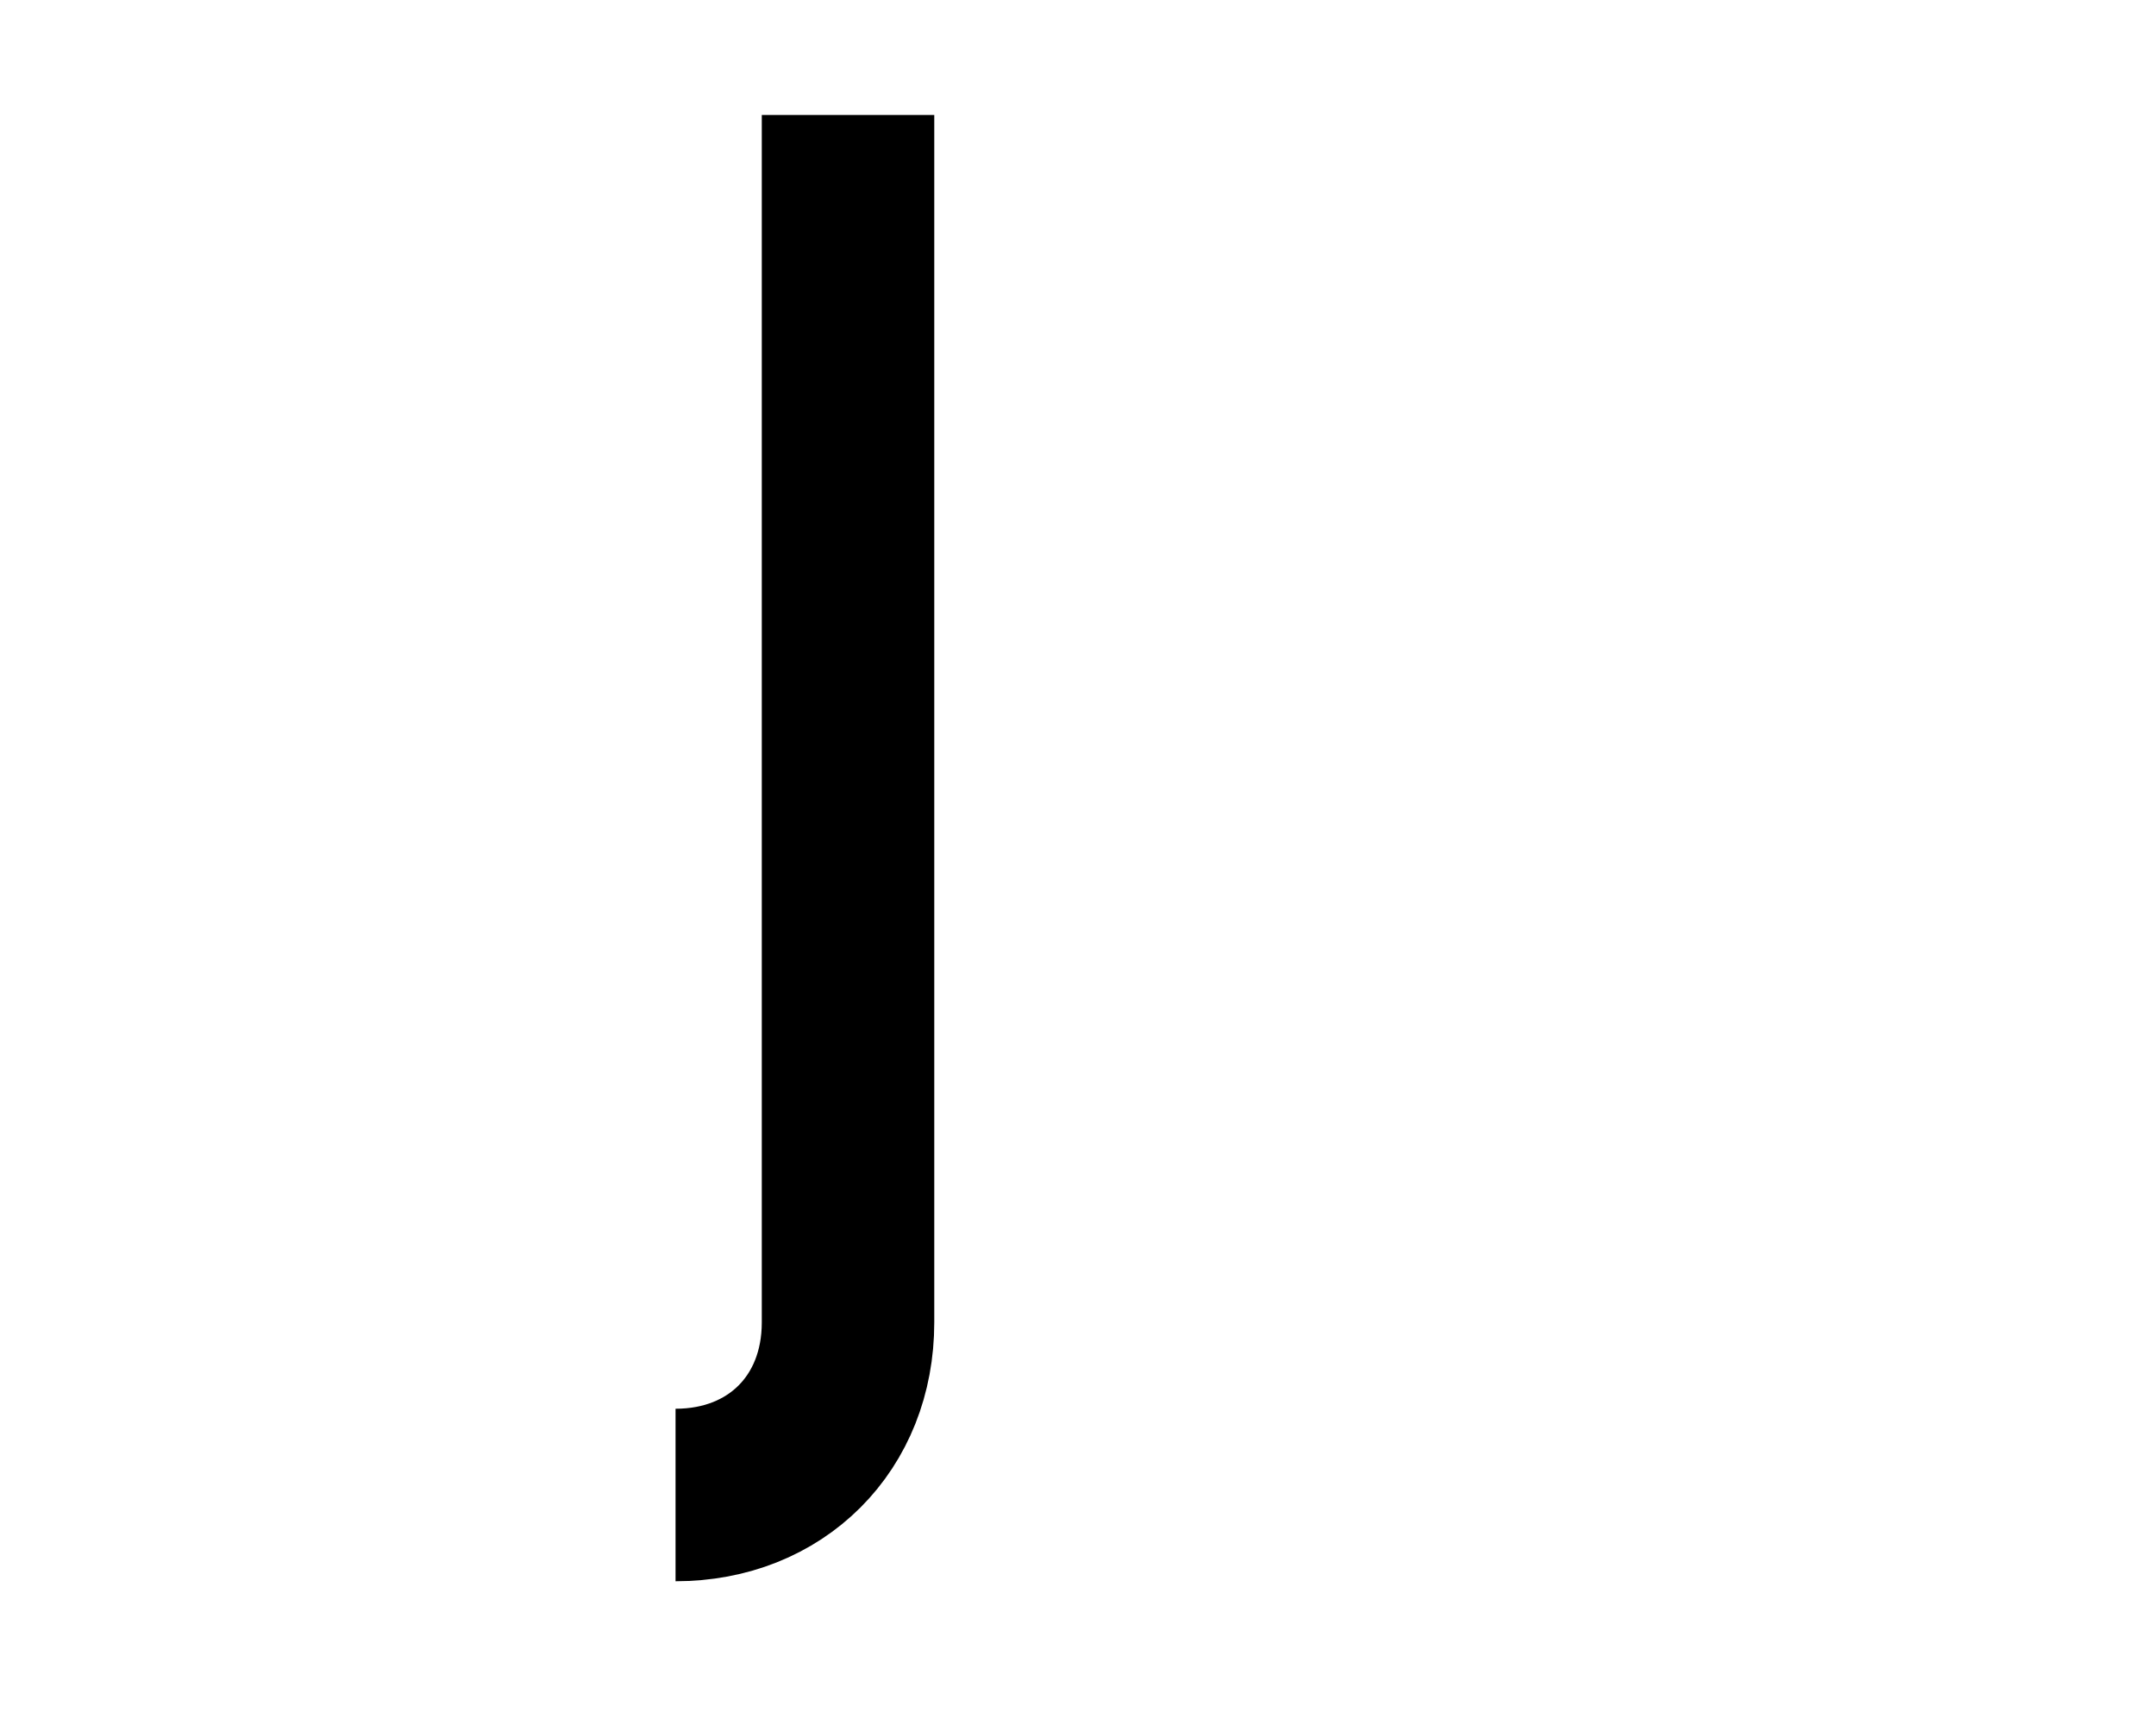
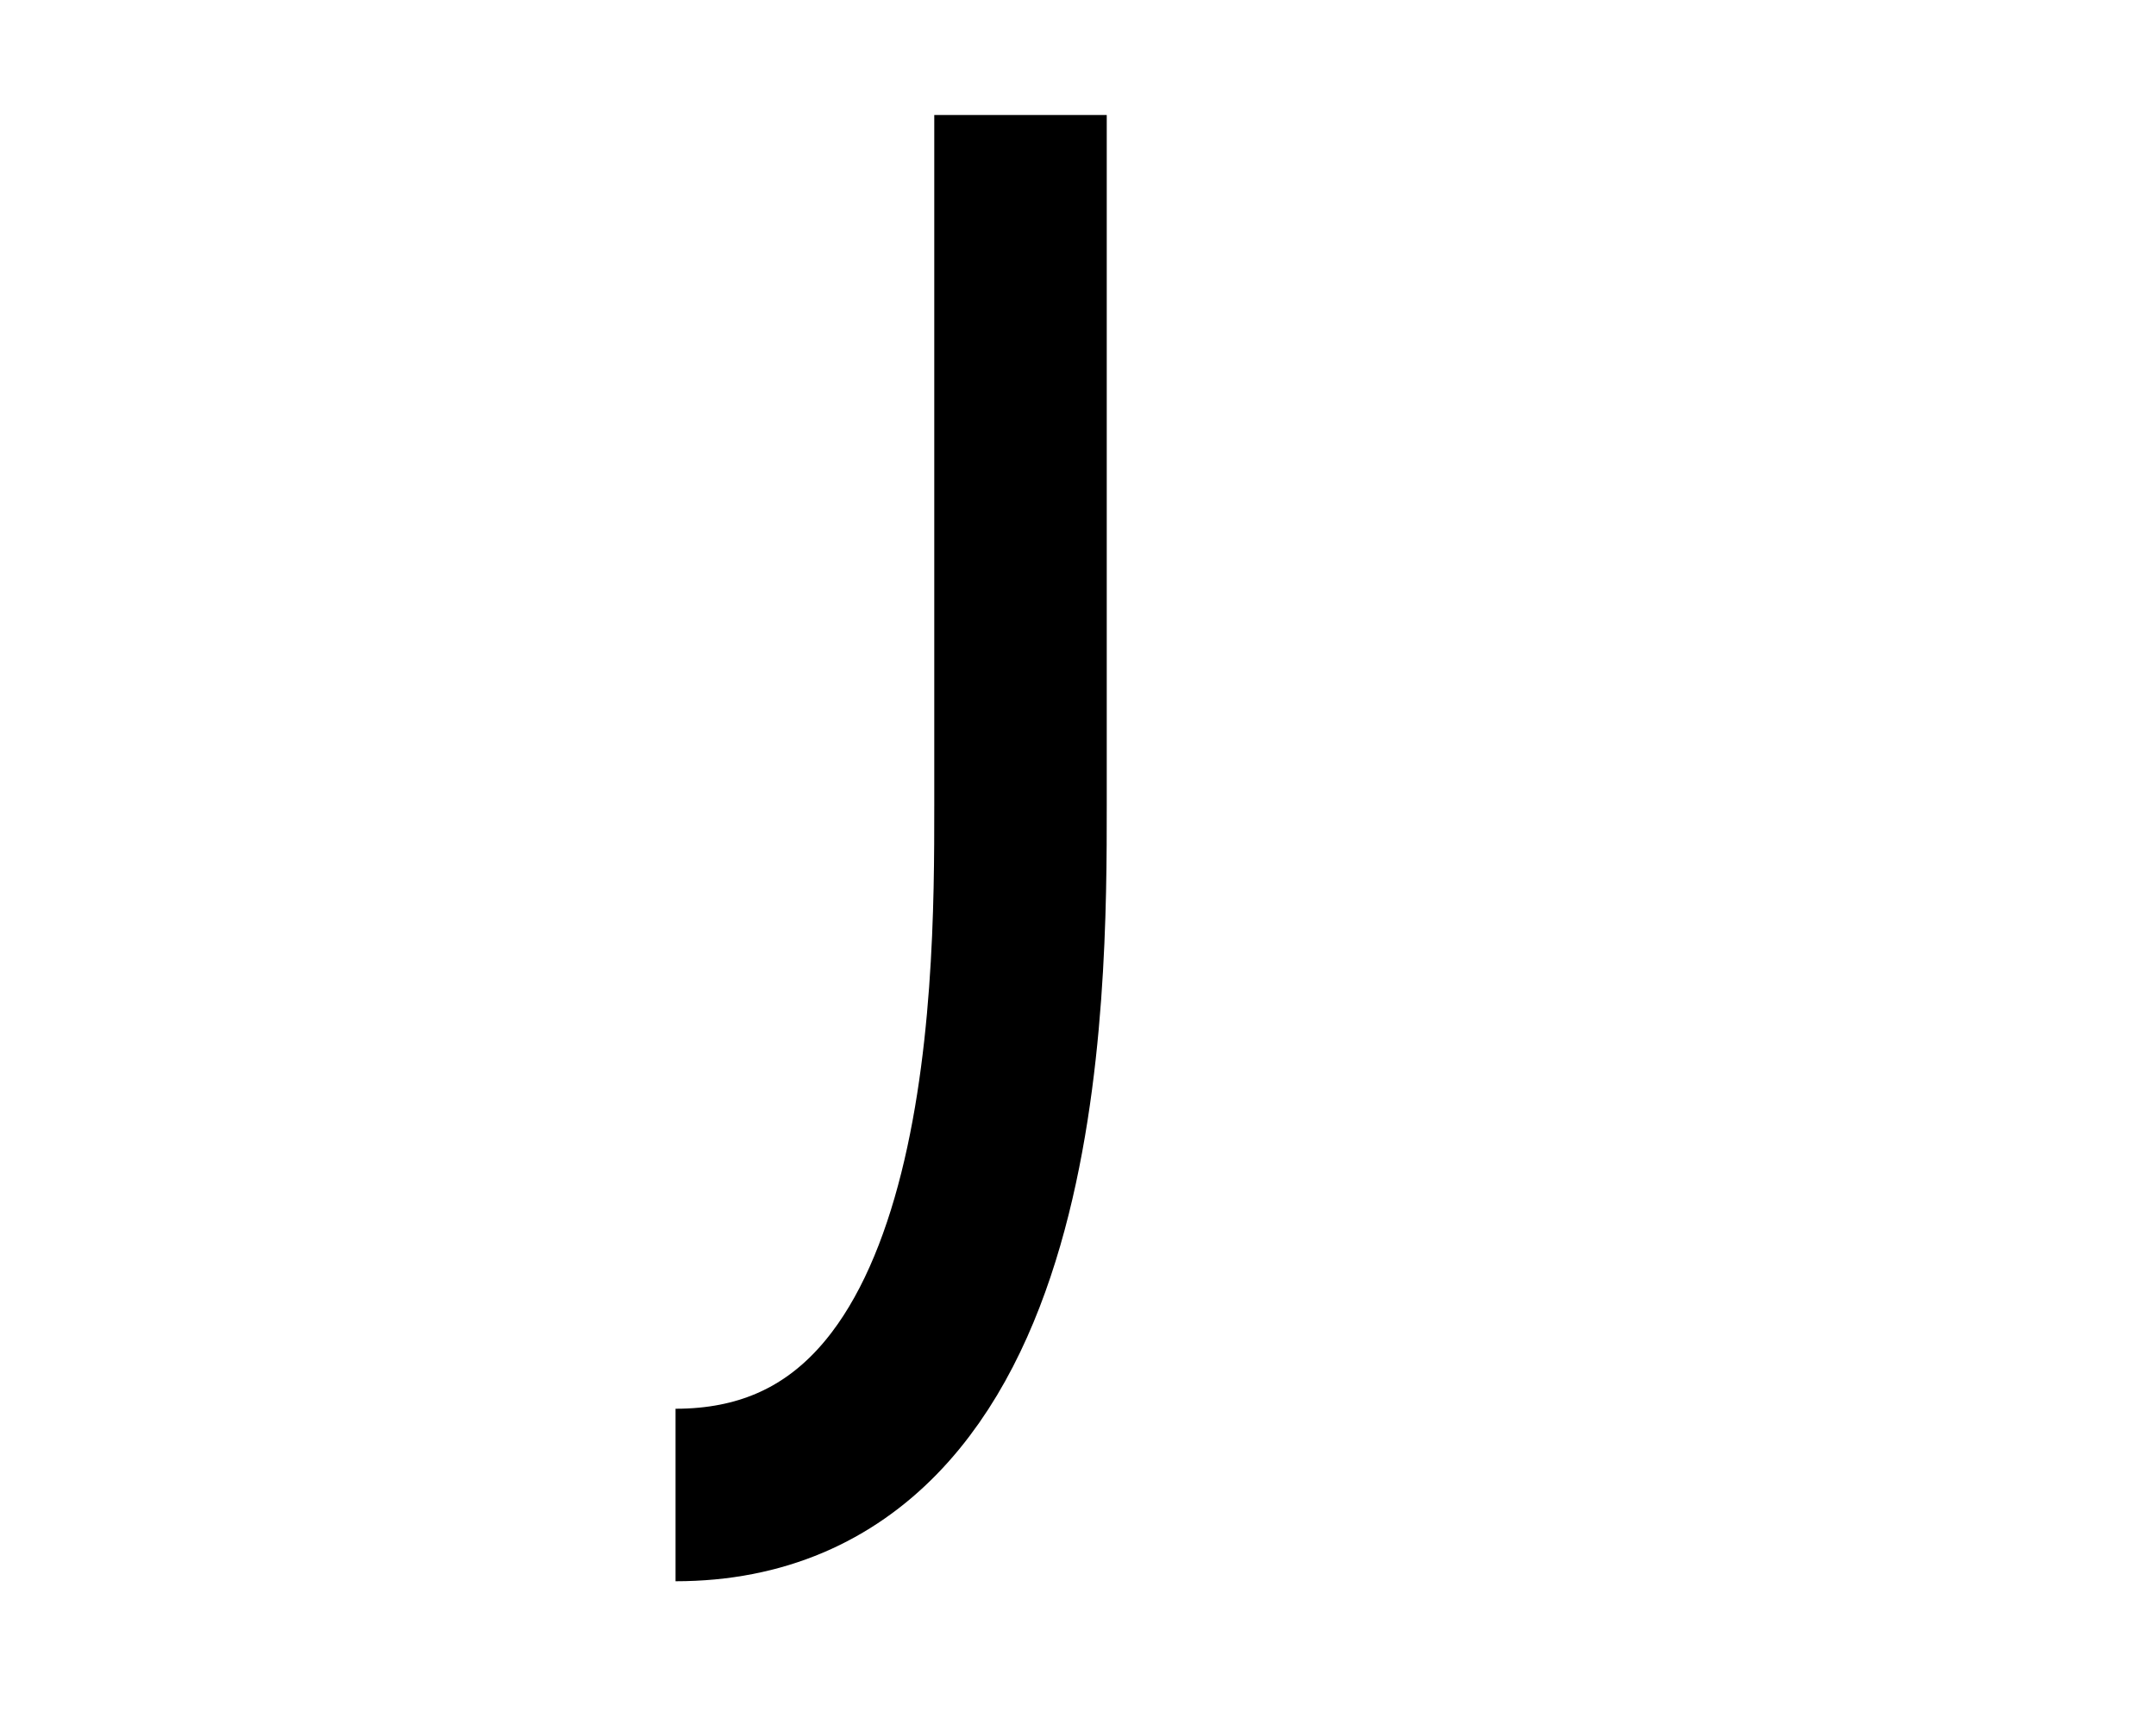
<svg xmlns="http://www.w3.org/2000/svg" width="25cm" height="20cm" viewBox="4 -2 6 30" version="1.1">
  <style type="text/css">
    .Stroke { fill:none; stroke:black; stroke-width:3 }
  </style>
-   <path class="Stroke" d="   M3,0   L3,21   C3,22.75 1.75,24 0,24 " />
+   <path class="Stroke" d="   M6,0   L6,12   C6,15.33 6,24 0,24 " />
</svg>
